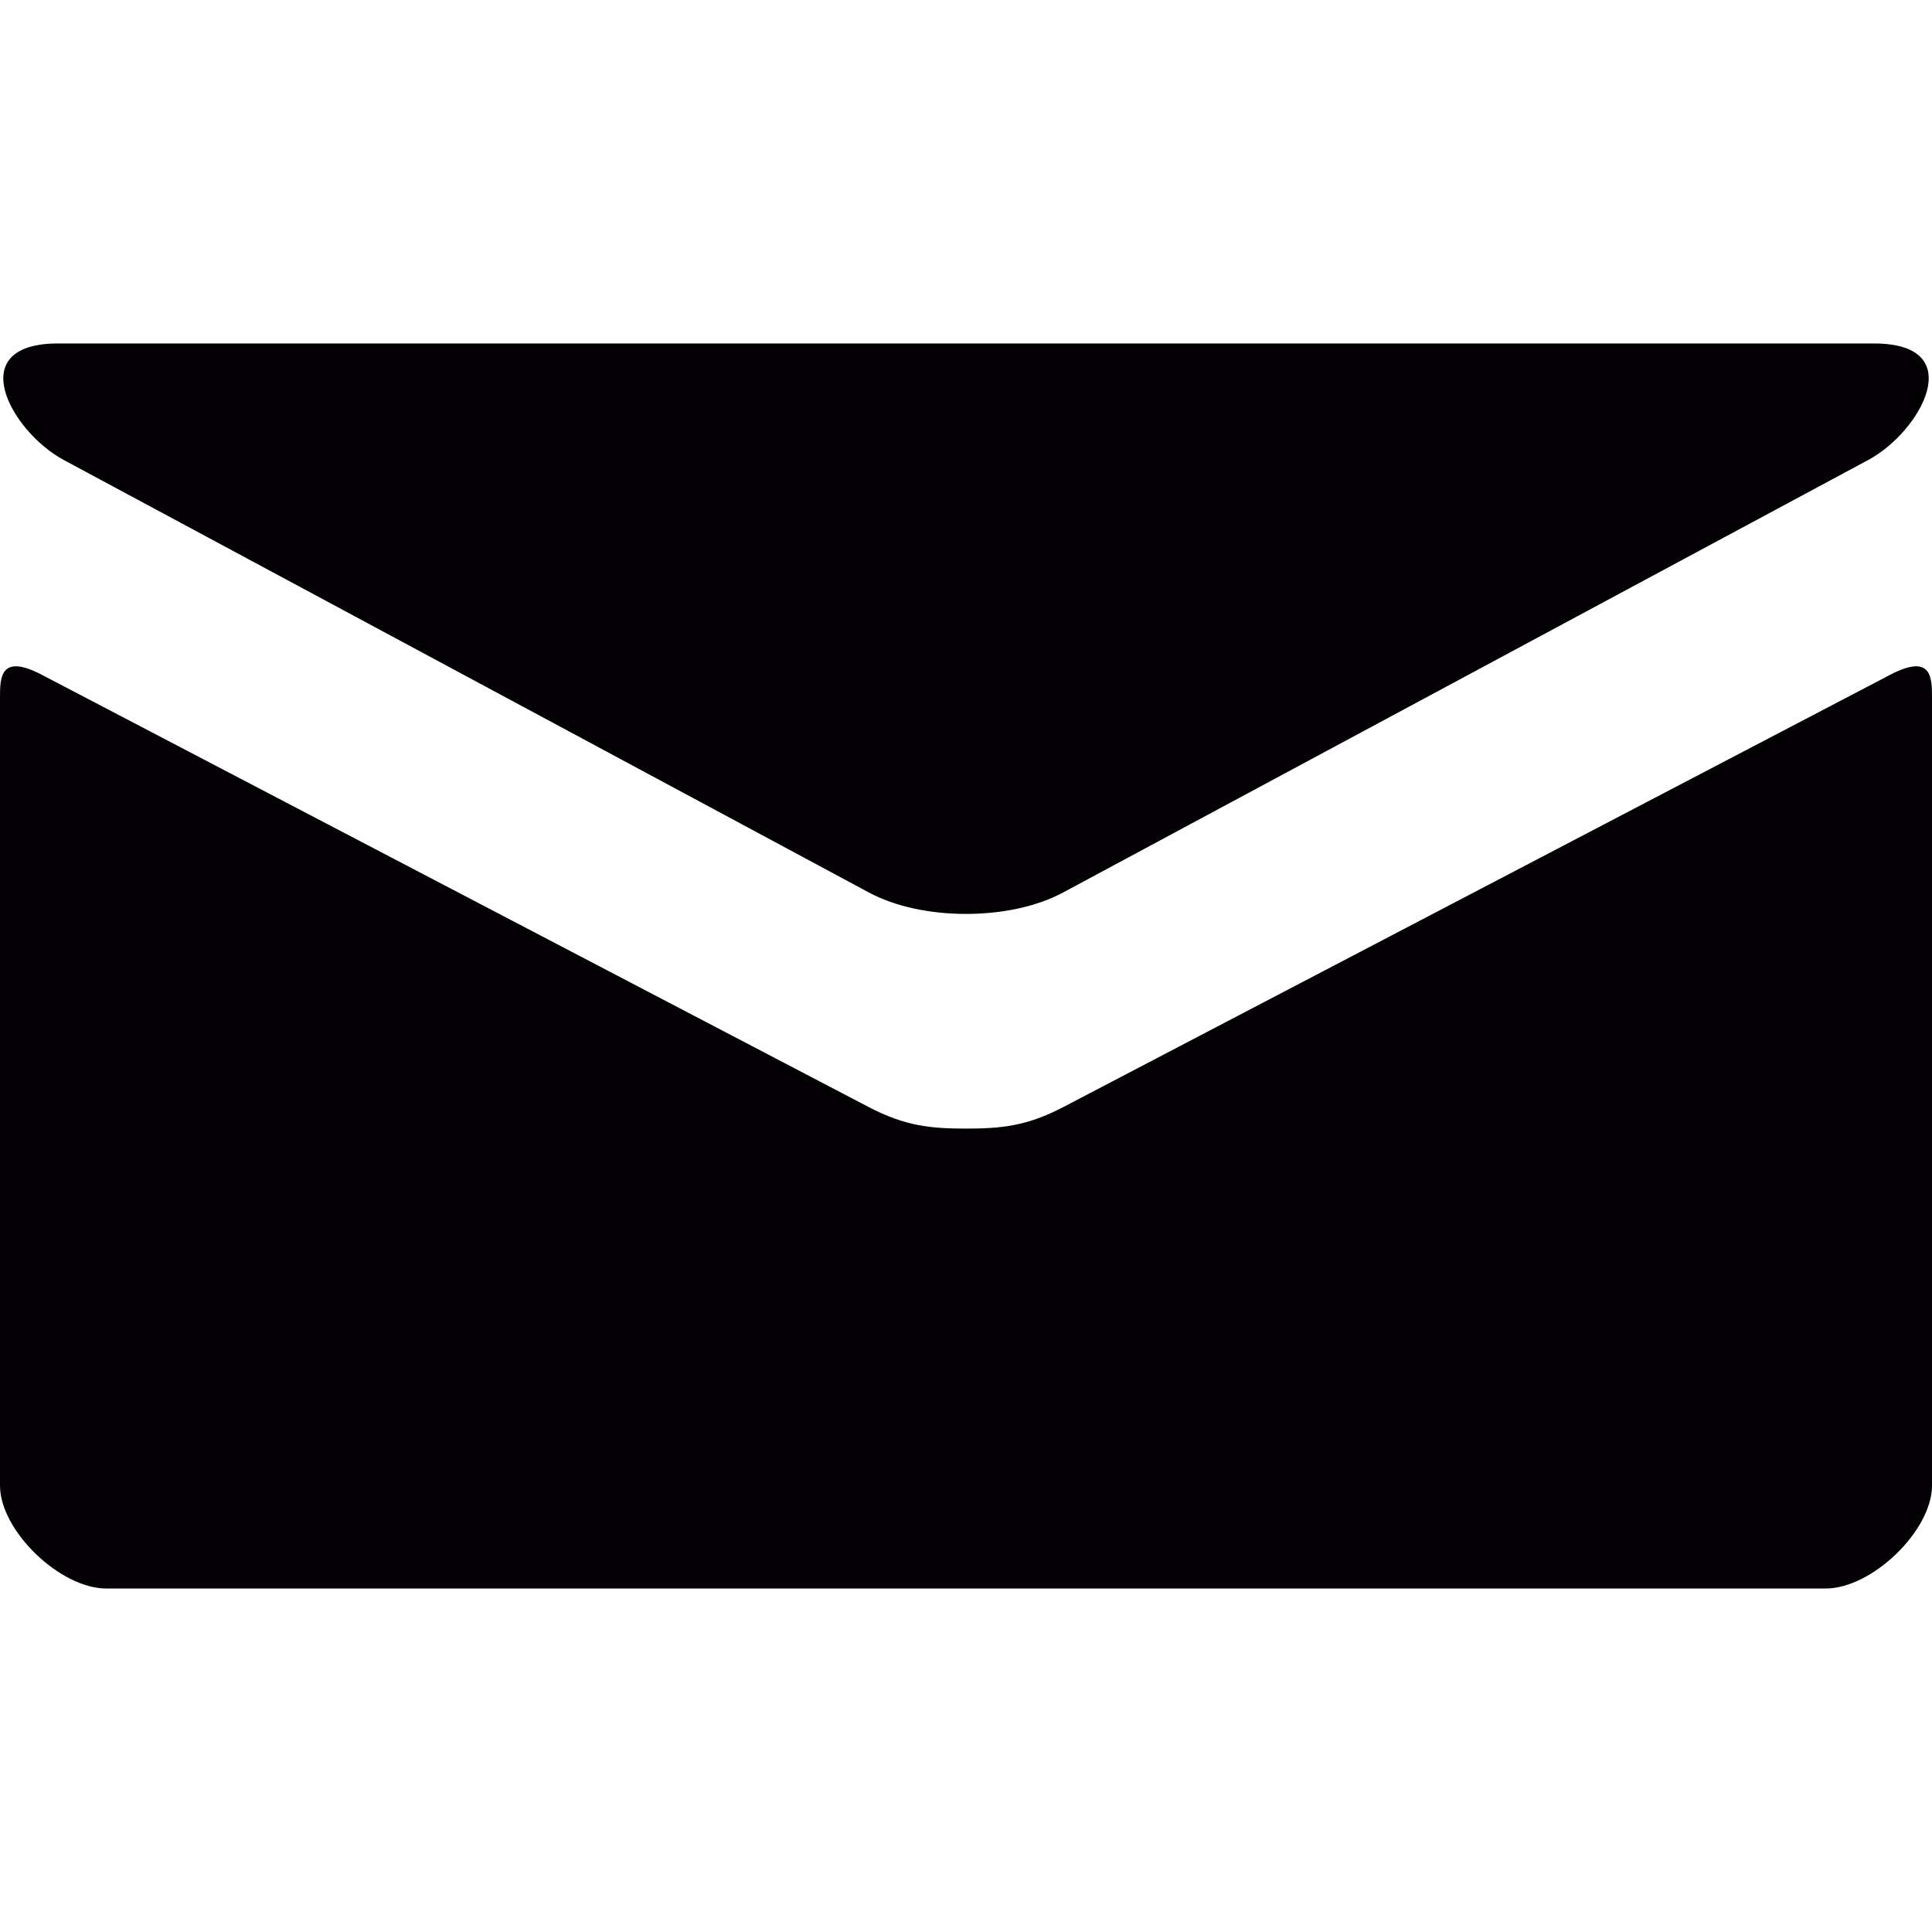
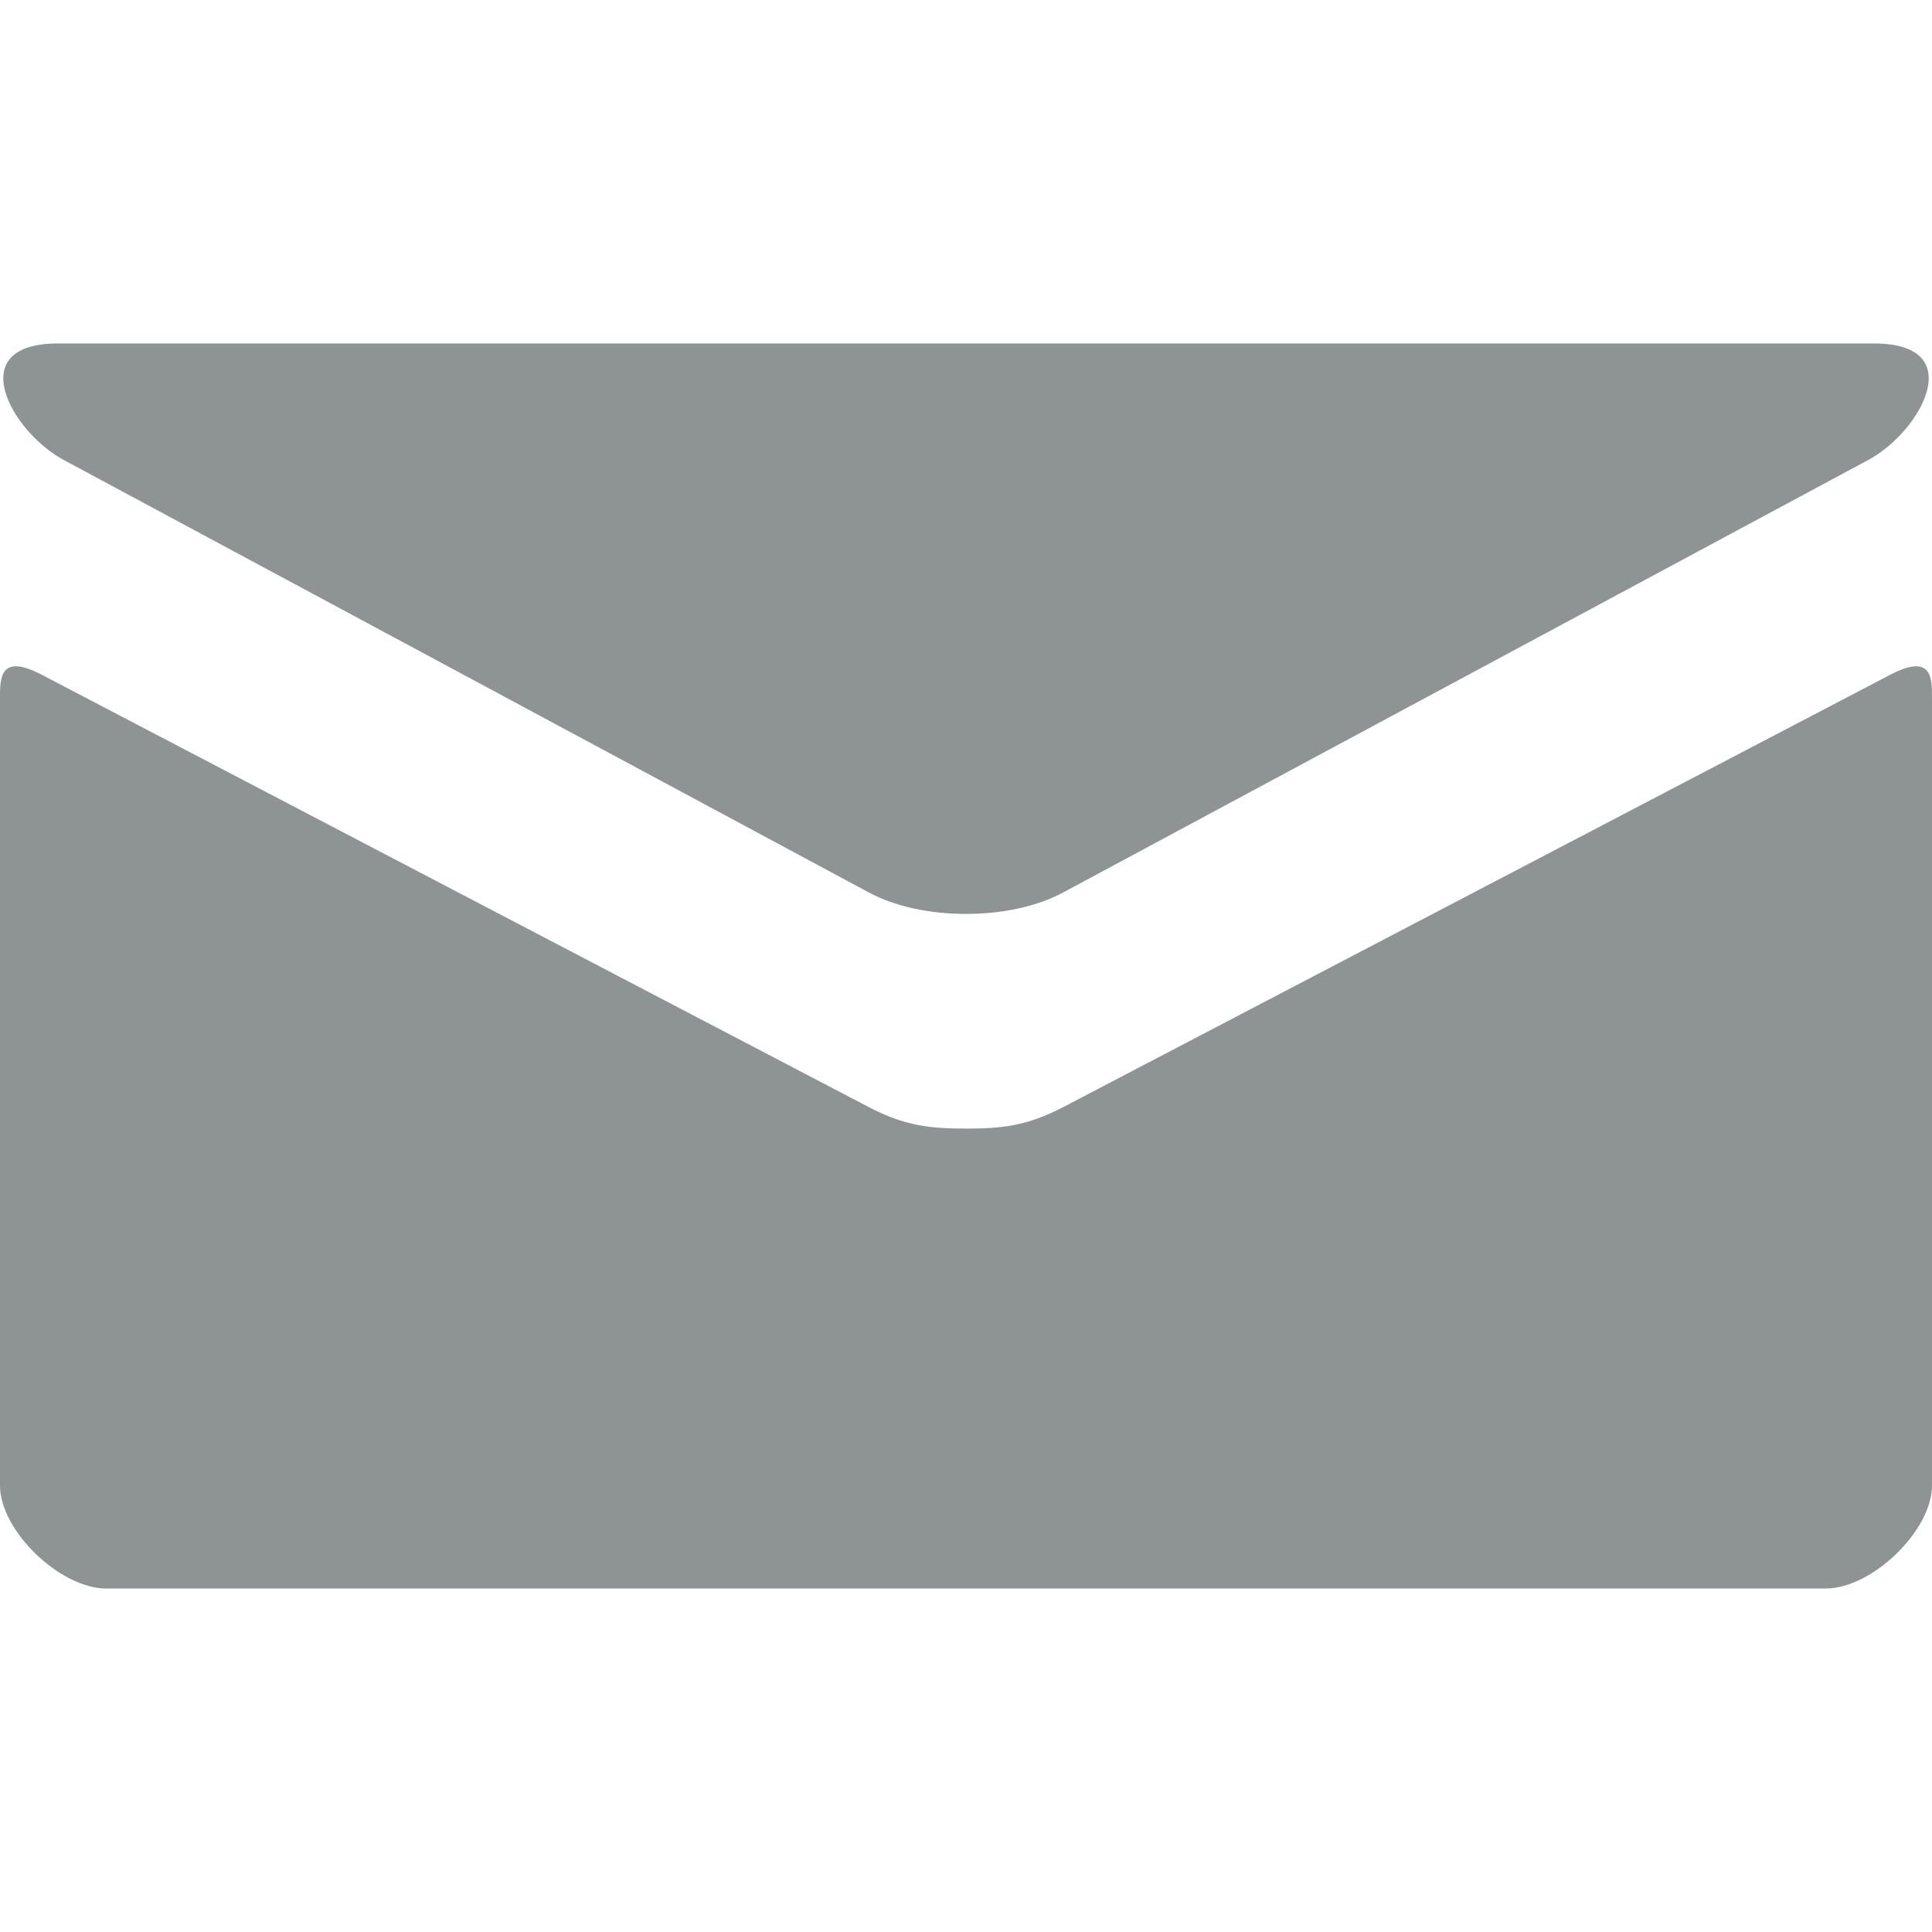
- <svg xmlns="http://www.w3.org/2000/svg" version="1.1" id="Capa_1" x="0px" y="0px" viewBox="0 0 90 90" style="enable-background:new 0 0 90 90;" xml:space="preserve">
+ <svg xmlns="http://www.w3.org/2000/svg" version="1.1" id="Capa_1" x="0px" y="0px" viewBox="0 0 90 90" style="enable-background:new 0 0 90 90;" xml:space="preserve" fill="8e9393">
  <g>
    <g>
-       <path style="fill:#030104;" d="M2.97,21.428c2.441,1.312,36.241,19.468,37.499,20.144c1.259,0.676,2.889,1.002,4.531,1.002    c1.643,0,3.271-0.326,4.531-1.002c1.258-0.676,35.058-18.831,37.498-20.144C89.472,20.117,91.784,16,87.297,16H2.703    C-1.781,16,0.527,20.117,2.97,21.428z M88.064,31.428c-2.773,1.447-36.835,19.26-38.533,20.144    c-1.699,0.887-2.889,1.002-4.531,1.002s-2.832-0.115-4.531-1.002C38.771,50.688,4.711,32.875,1.936,31.428    C-0.017,30.411,0,31.604,0,32.526c0,0.922,0,36.679,0,36.679C0,71.301,2.792,74,4.959,74h80.082C87.208,74,90,71.301,90,69.205    c0,0,0-35.757,0-36.679C90,31.604,90.02,30.411,88.064,31.428z" />
+       <path style="fill:#8e9393;" d="M2.97,21.428c2.441,1.312,36.241,19.468,37.499,20.144c1.259,0.676,2.889,1.002,4.531,1.002    c1.643,0,3.271-0.326,4.531-1.002c1.258-0.676,35.058-18.831,37.498-20.144C89.472,20.117,91.784,16,87.297,16H2.703    C-1.781,16,0.527,20.117,2.97,21.428z M88.064,31.428c-2.773,1.447-36.835,19.26-38.533,20.144    c-1.699,0.887-2.889,1.002-4.531,1.002s-2.832-0.115-4.531-1.002C38.771,50.688,4.711,32.875,1.936,31.428    C-0.017,30.411,0,31.604,0,32.526c0,0.922,0,36.679,0,36.679C0,71.301,2.792,74,4.959,74h80.082C87.208,74,90,71.301,90,69.205    c0,0,0-35.757,0-36.679C90,31.604,90.02,30.411,88.064,31.428z" />
    </g>
  </g>
  <g>
</g>
  <g>
</g>
  <g>
</g>
  <g>
</g>
  <g>
</g>
  <g>
</g>
  <g>
</g>
  <g>
</g>
  <g>
</g>
  <g>
</g>
  <g>
</g>
  <g>
</g>
  <g>
</g>
  <g>
</g>
  <g>
</g>
</svg>
